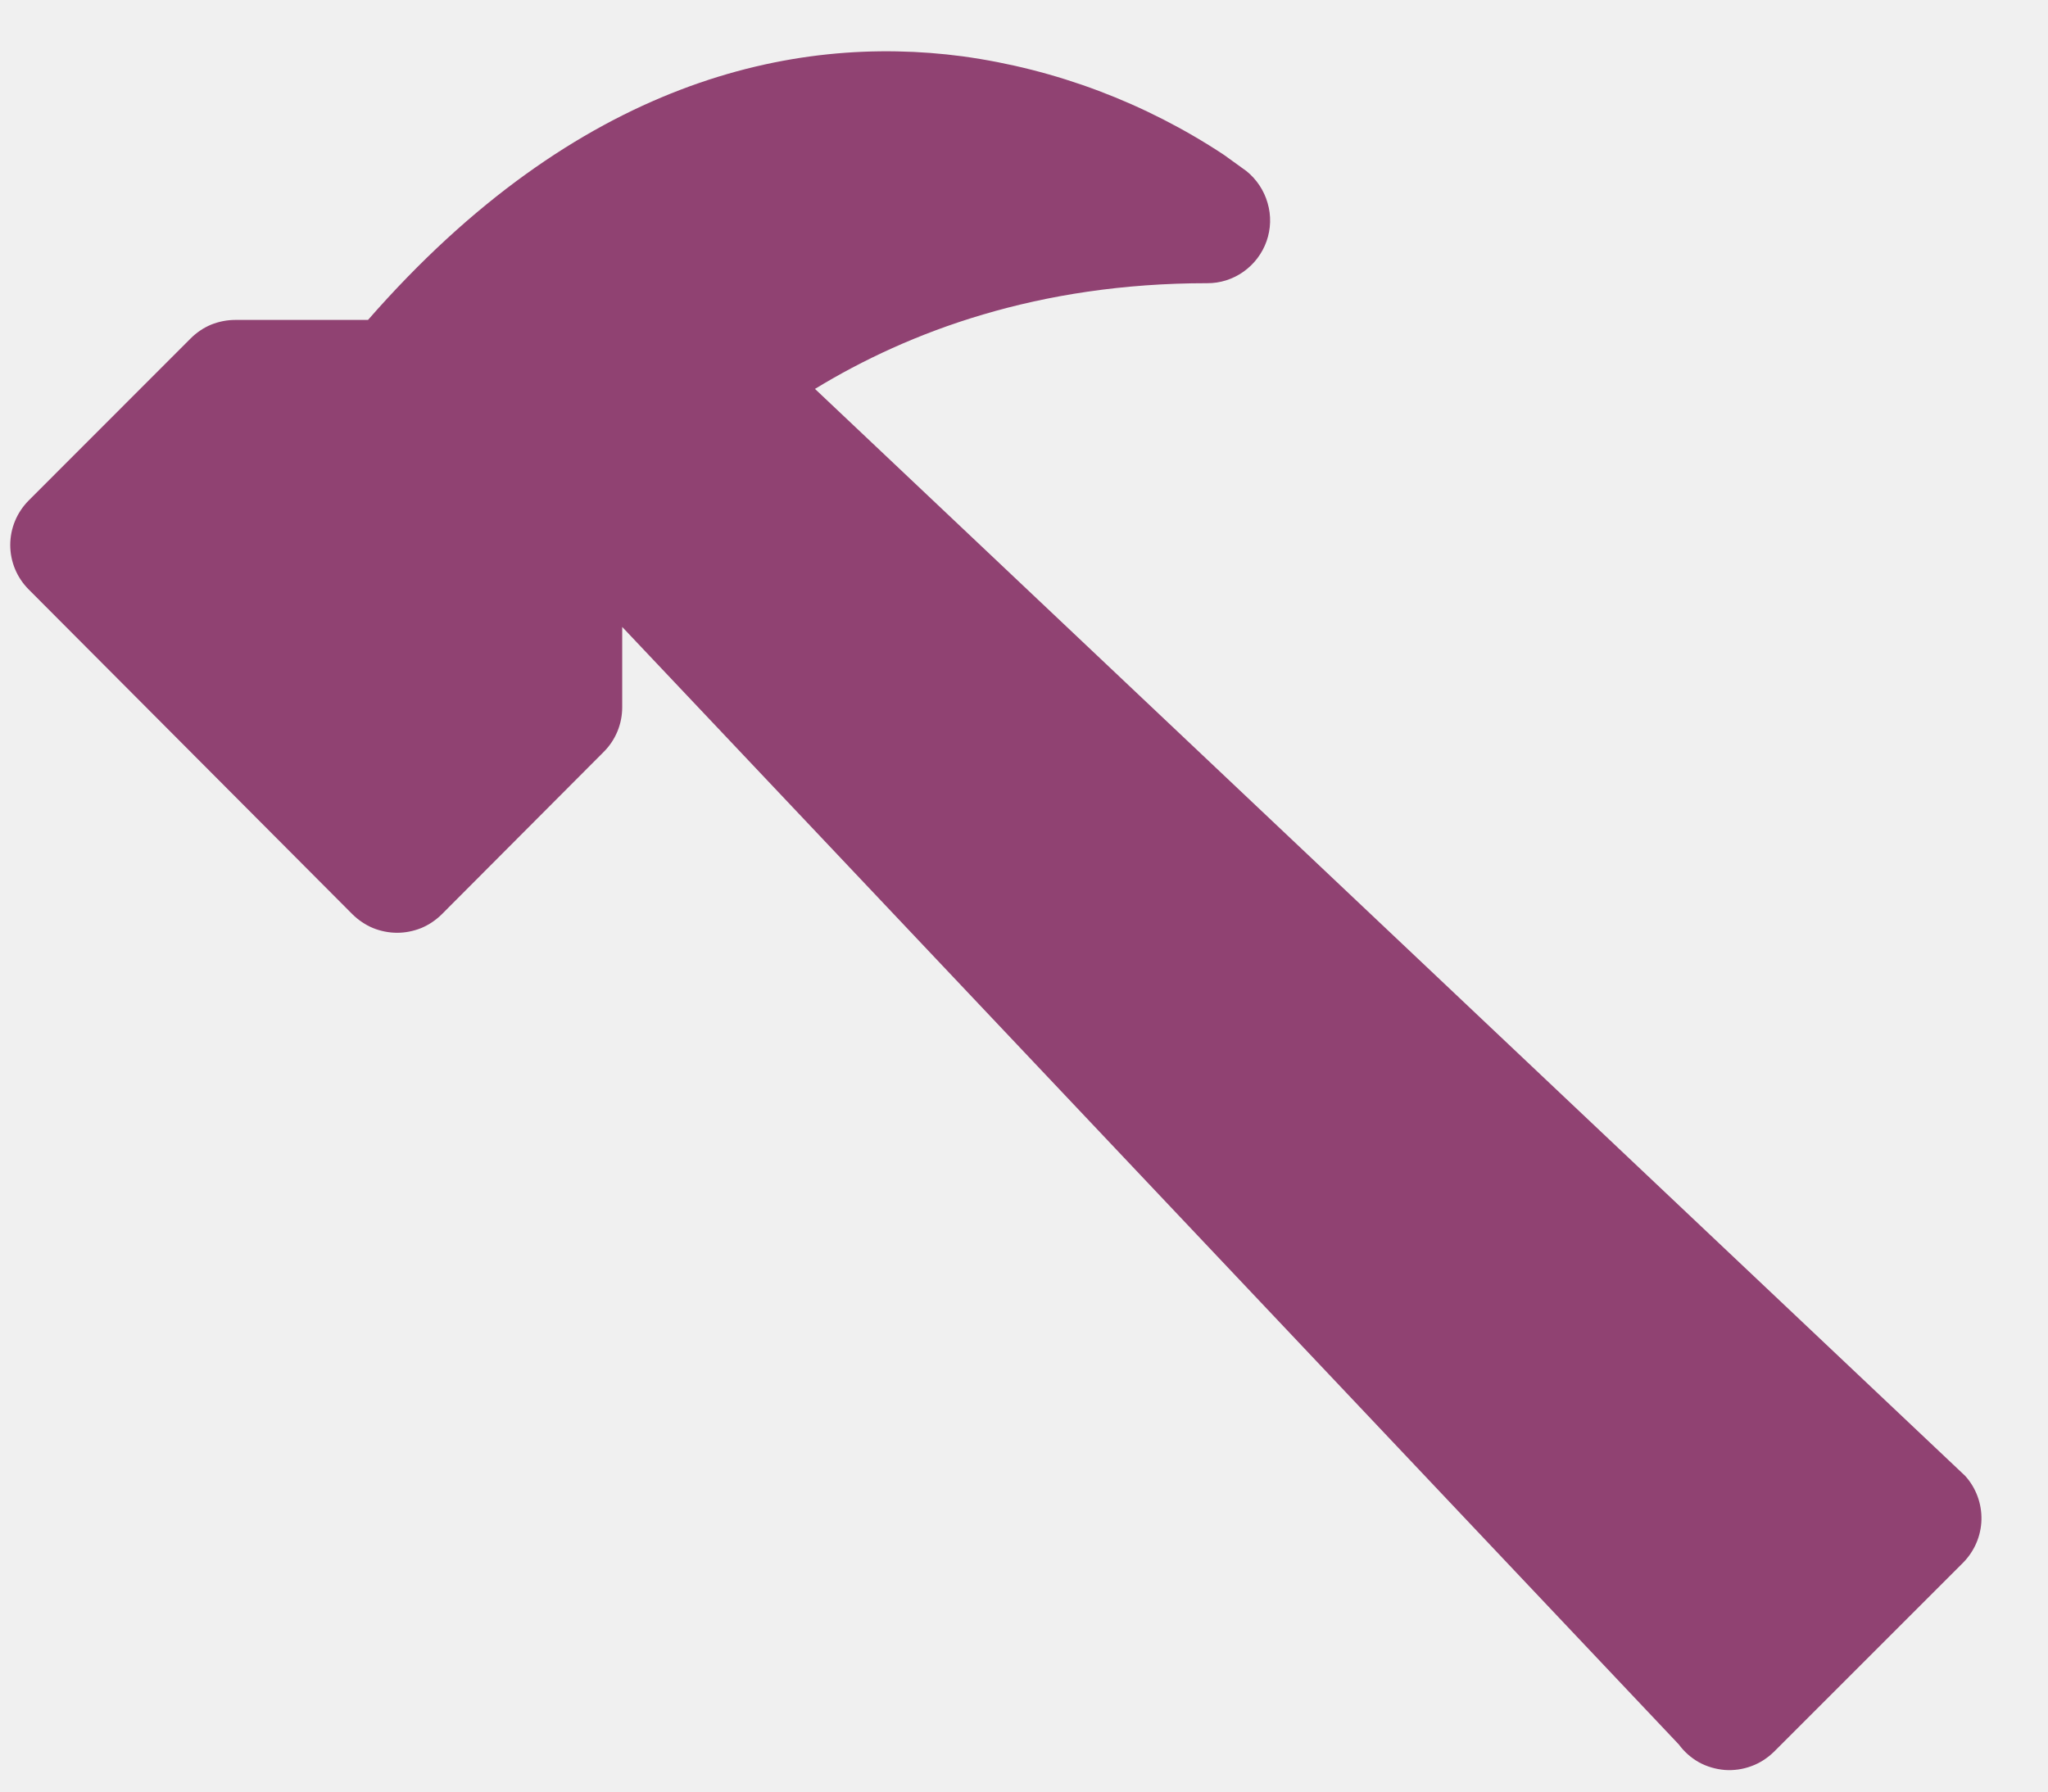
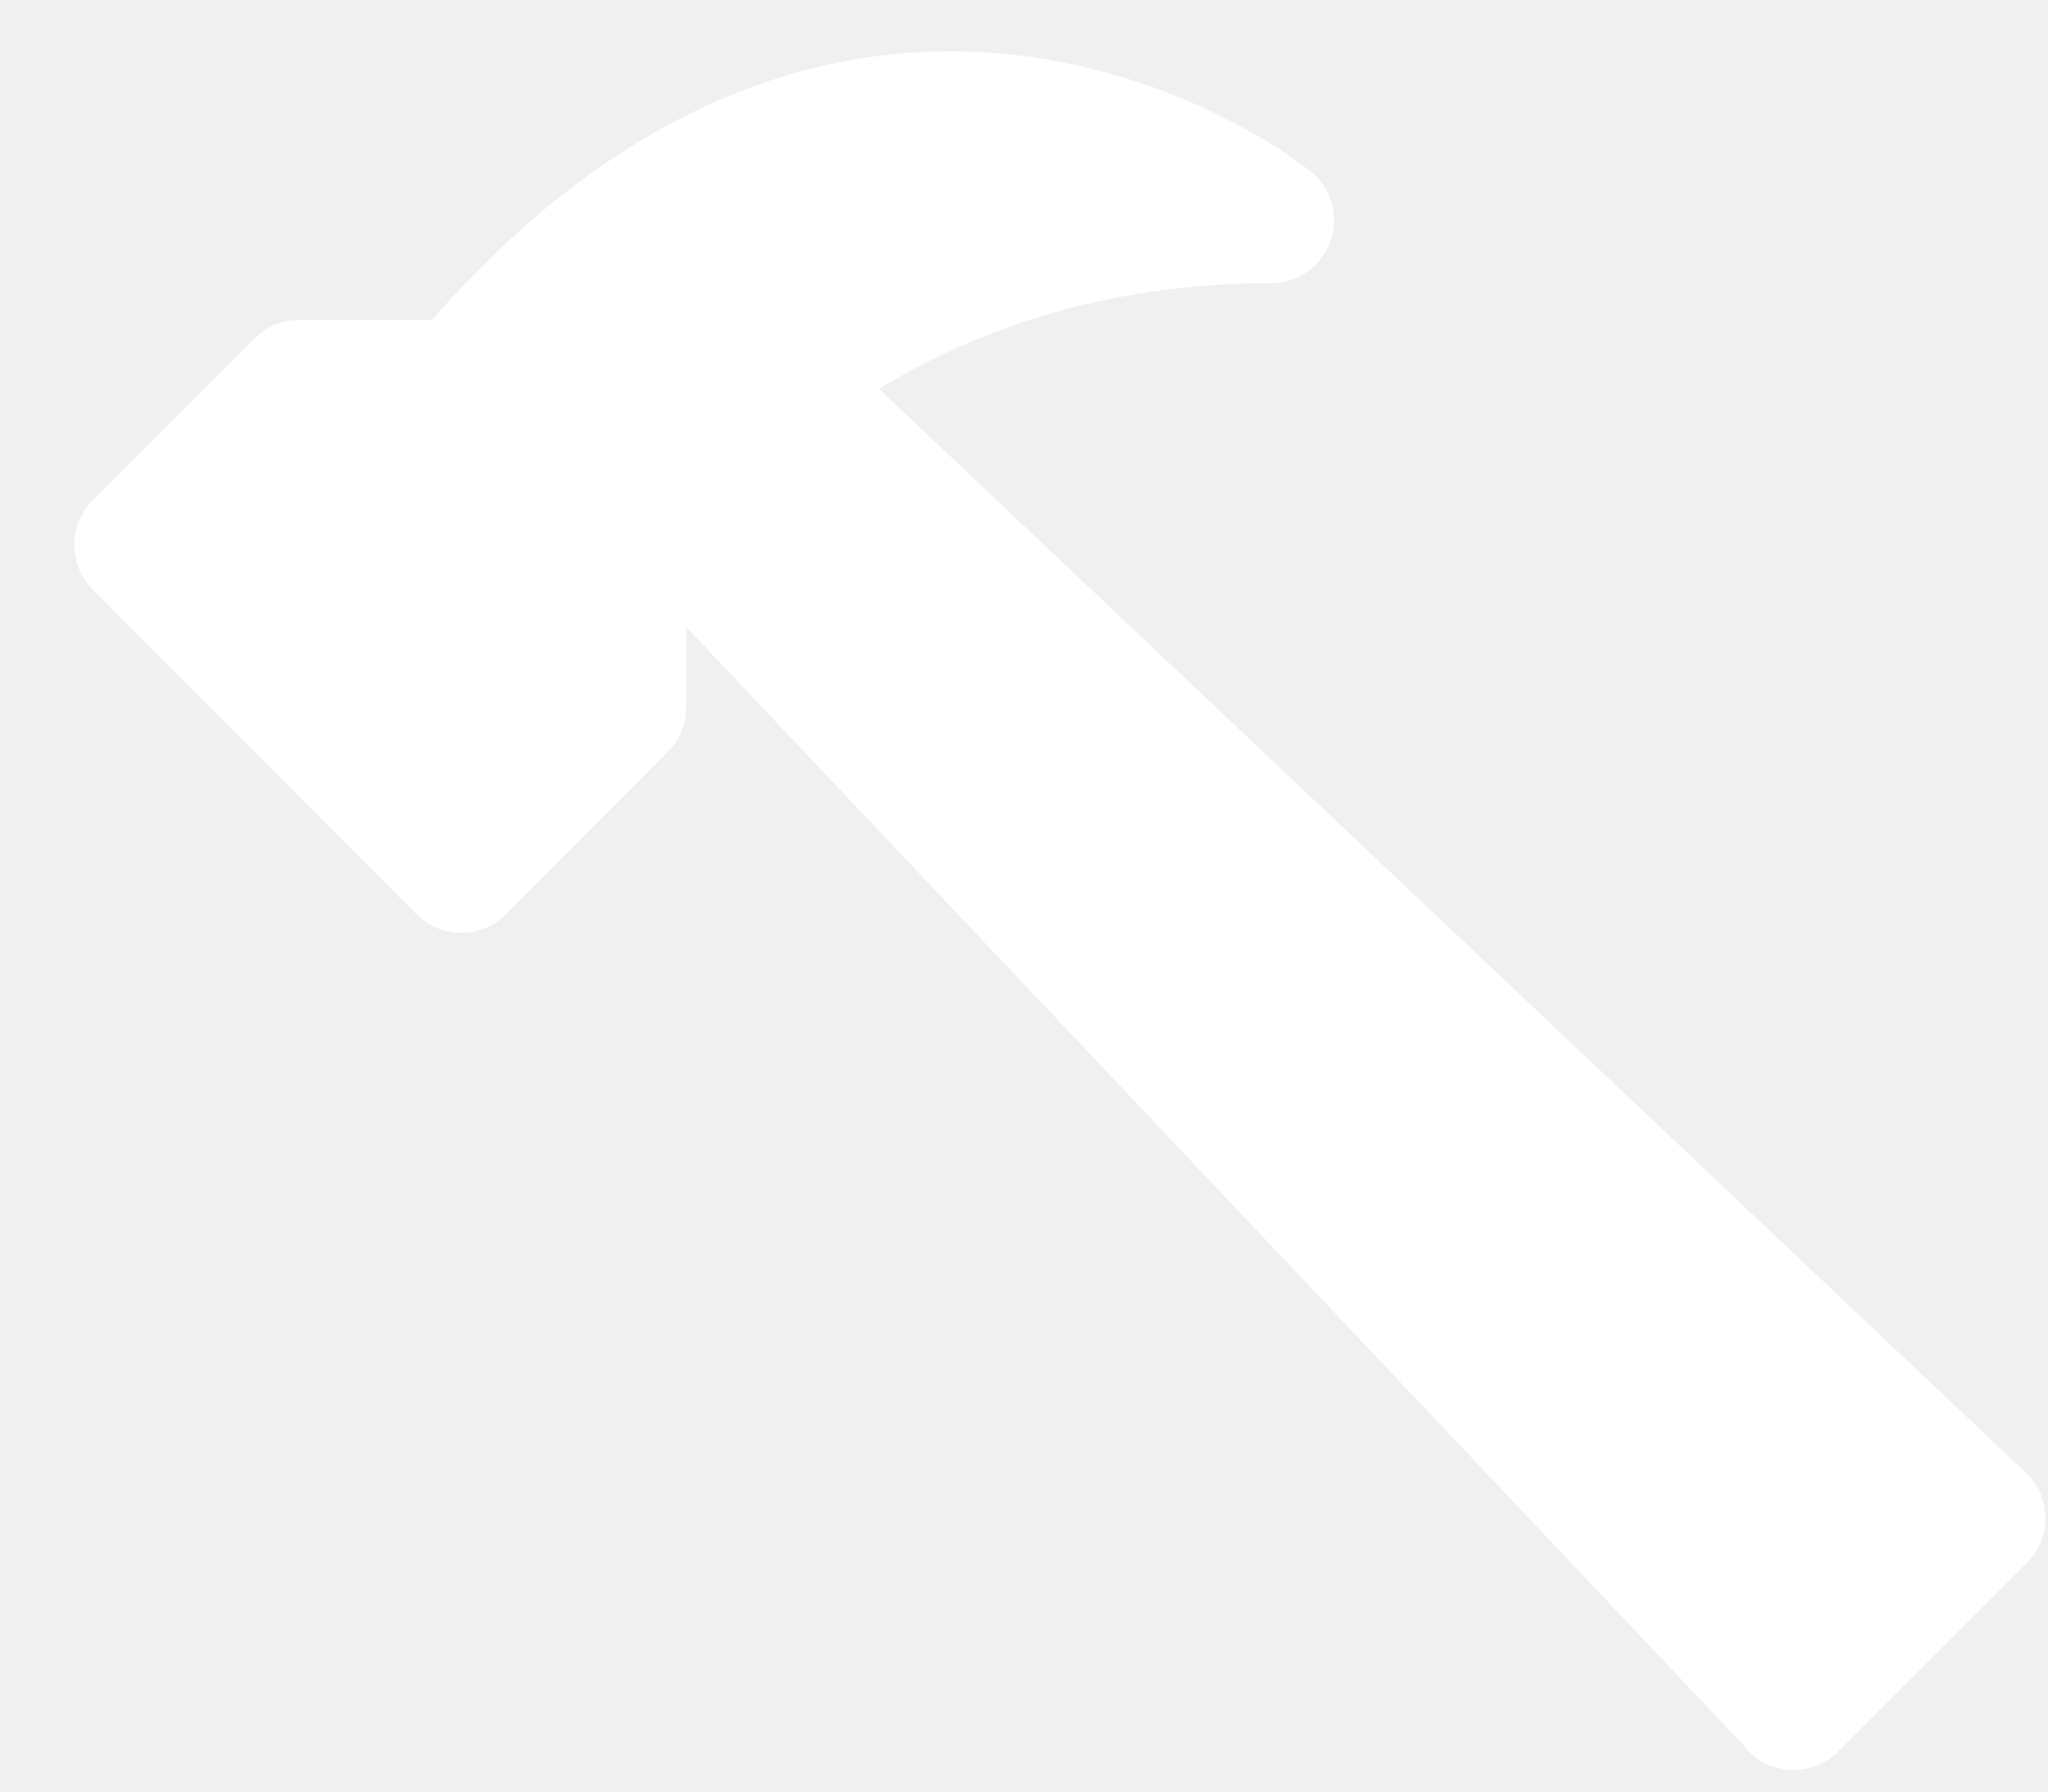
<svg xmlns="http://www.w3.org/2000/svg" width="16" height="14" viewBox="0 0 16 14" fill="none">
-   <path d="M9.895 1.885C9.929 1.788 9.932 1.684 9.903 1.586C9.875 1.488 9.817 1.401 9.738 1.337L9.562 1.21C8.948 0.804 8.249 0.54 7.519 0.44C6.197 0.265 4.513 0.626 2.875 2.5H1.838C1.773 2.5 1.709 2.513 1.649 2.537C1.589 2.562 1.535 2.599 1.489 2.645L0.224 3.911C0.132 4.004 0.08 4.128 0.08 4.259C0.08 4.389 0.132 4.514 0.224 4.606L2.754 7.145C2.8 7.19 2.854 7.227 2.914 7.252C2.974 7.276 3.038 7.289 3.103 7.289C3.167 7.289 3.231 7.276 3.291 7.252C3.351 7.227 3.405 7.19 3.451 7.145L4.717 5.875C4.809 5.783 4.861 5.658 4.861 5.527V4.899L13.116 13.632C13.158 13.689 13.211 13.736 13.273 13.771C13.335 13.805 13.404 13.825 13.475 13.831C13.545 13.836 13.616 13.826 13.683 13.801C13.749 13.777 13.809 13.738 13.86 13.688L15.336 12.212C15.425 12.122 15.477 12.002 15.48 11.876C15.483 11.75 15.438 11.627 15.353 11.533L6.367 3.039C7.103 2.59 8.112 2.213 9.43 2.213C9.532 2.214 9.632 2.182 9.715 2.123C9.798 2.064 9.861 1.981 9.895 1.885Z" fill="#904272" />
+   <path d="M10.395 1.885C10.429 1.788 10.432 1.684 10.403 1.586C10.375 1.488 10.317 1.401 10.238 1.337L10.062 1.21C9.448 0.804 8.749 0.54 8.019 0.44C6.697 0.265 5.013 0.626 3.375 2.5H2.338C2.273 2.5 2.209 2.513 2.149 2.537C2.089 2.562 2.035 2.599 1.989 2.645L0.724 3.911C0.632 4.004 0.58 4.128 0.58 4.259C0.58 4.389 0.632 4.514 0.724 4.606L3.254 7.145C3.3 7.19 3.354 7.227 3.414 7.252C3.474 7.276 3.538 7.289 3.603 7.289C3.667 7.289 3.731 7.276 3.791 7.252C3.851 7.227 3.905 7.19 3.951 7.145L5.217 5.875C5.309 5.783 5.361 5.658 5.361 5.527V4.899L13.616 13.632C13.658 13.689 13.711 13.736 13.773 13.771C13.835 13.805 13.904 13.825 13.975 13.831C14.045 13.836 14.116 13.826 14.183 13.801C14.249 13.777 14.309 13.738 14.36 13.688L15.836 12.212C15.925 12.122 15.977 12.002 15.98 11.876C15.983 11.75 15.938 11.627 15.853 11.533L6.867 3.039C7.603 2.59 8.612 2.213 9.93 2.213C10.032 2.214 10.132 2.182 10.215 2.123C10.298 2.064 10.361 1.981 10.395 1.885Z" fill="white" />
</svg>
